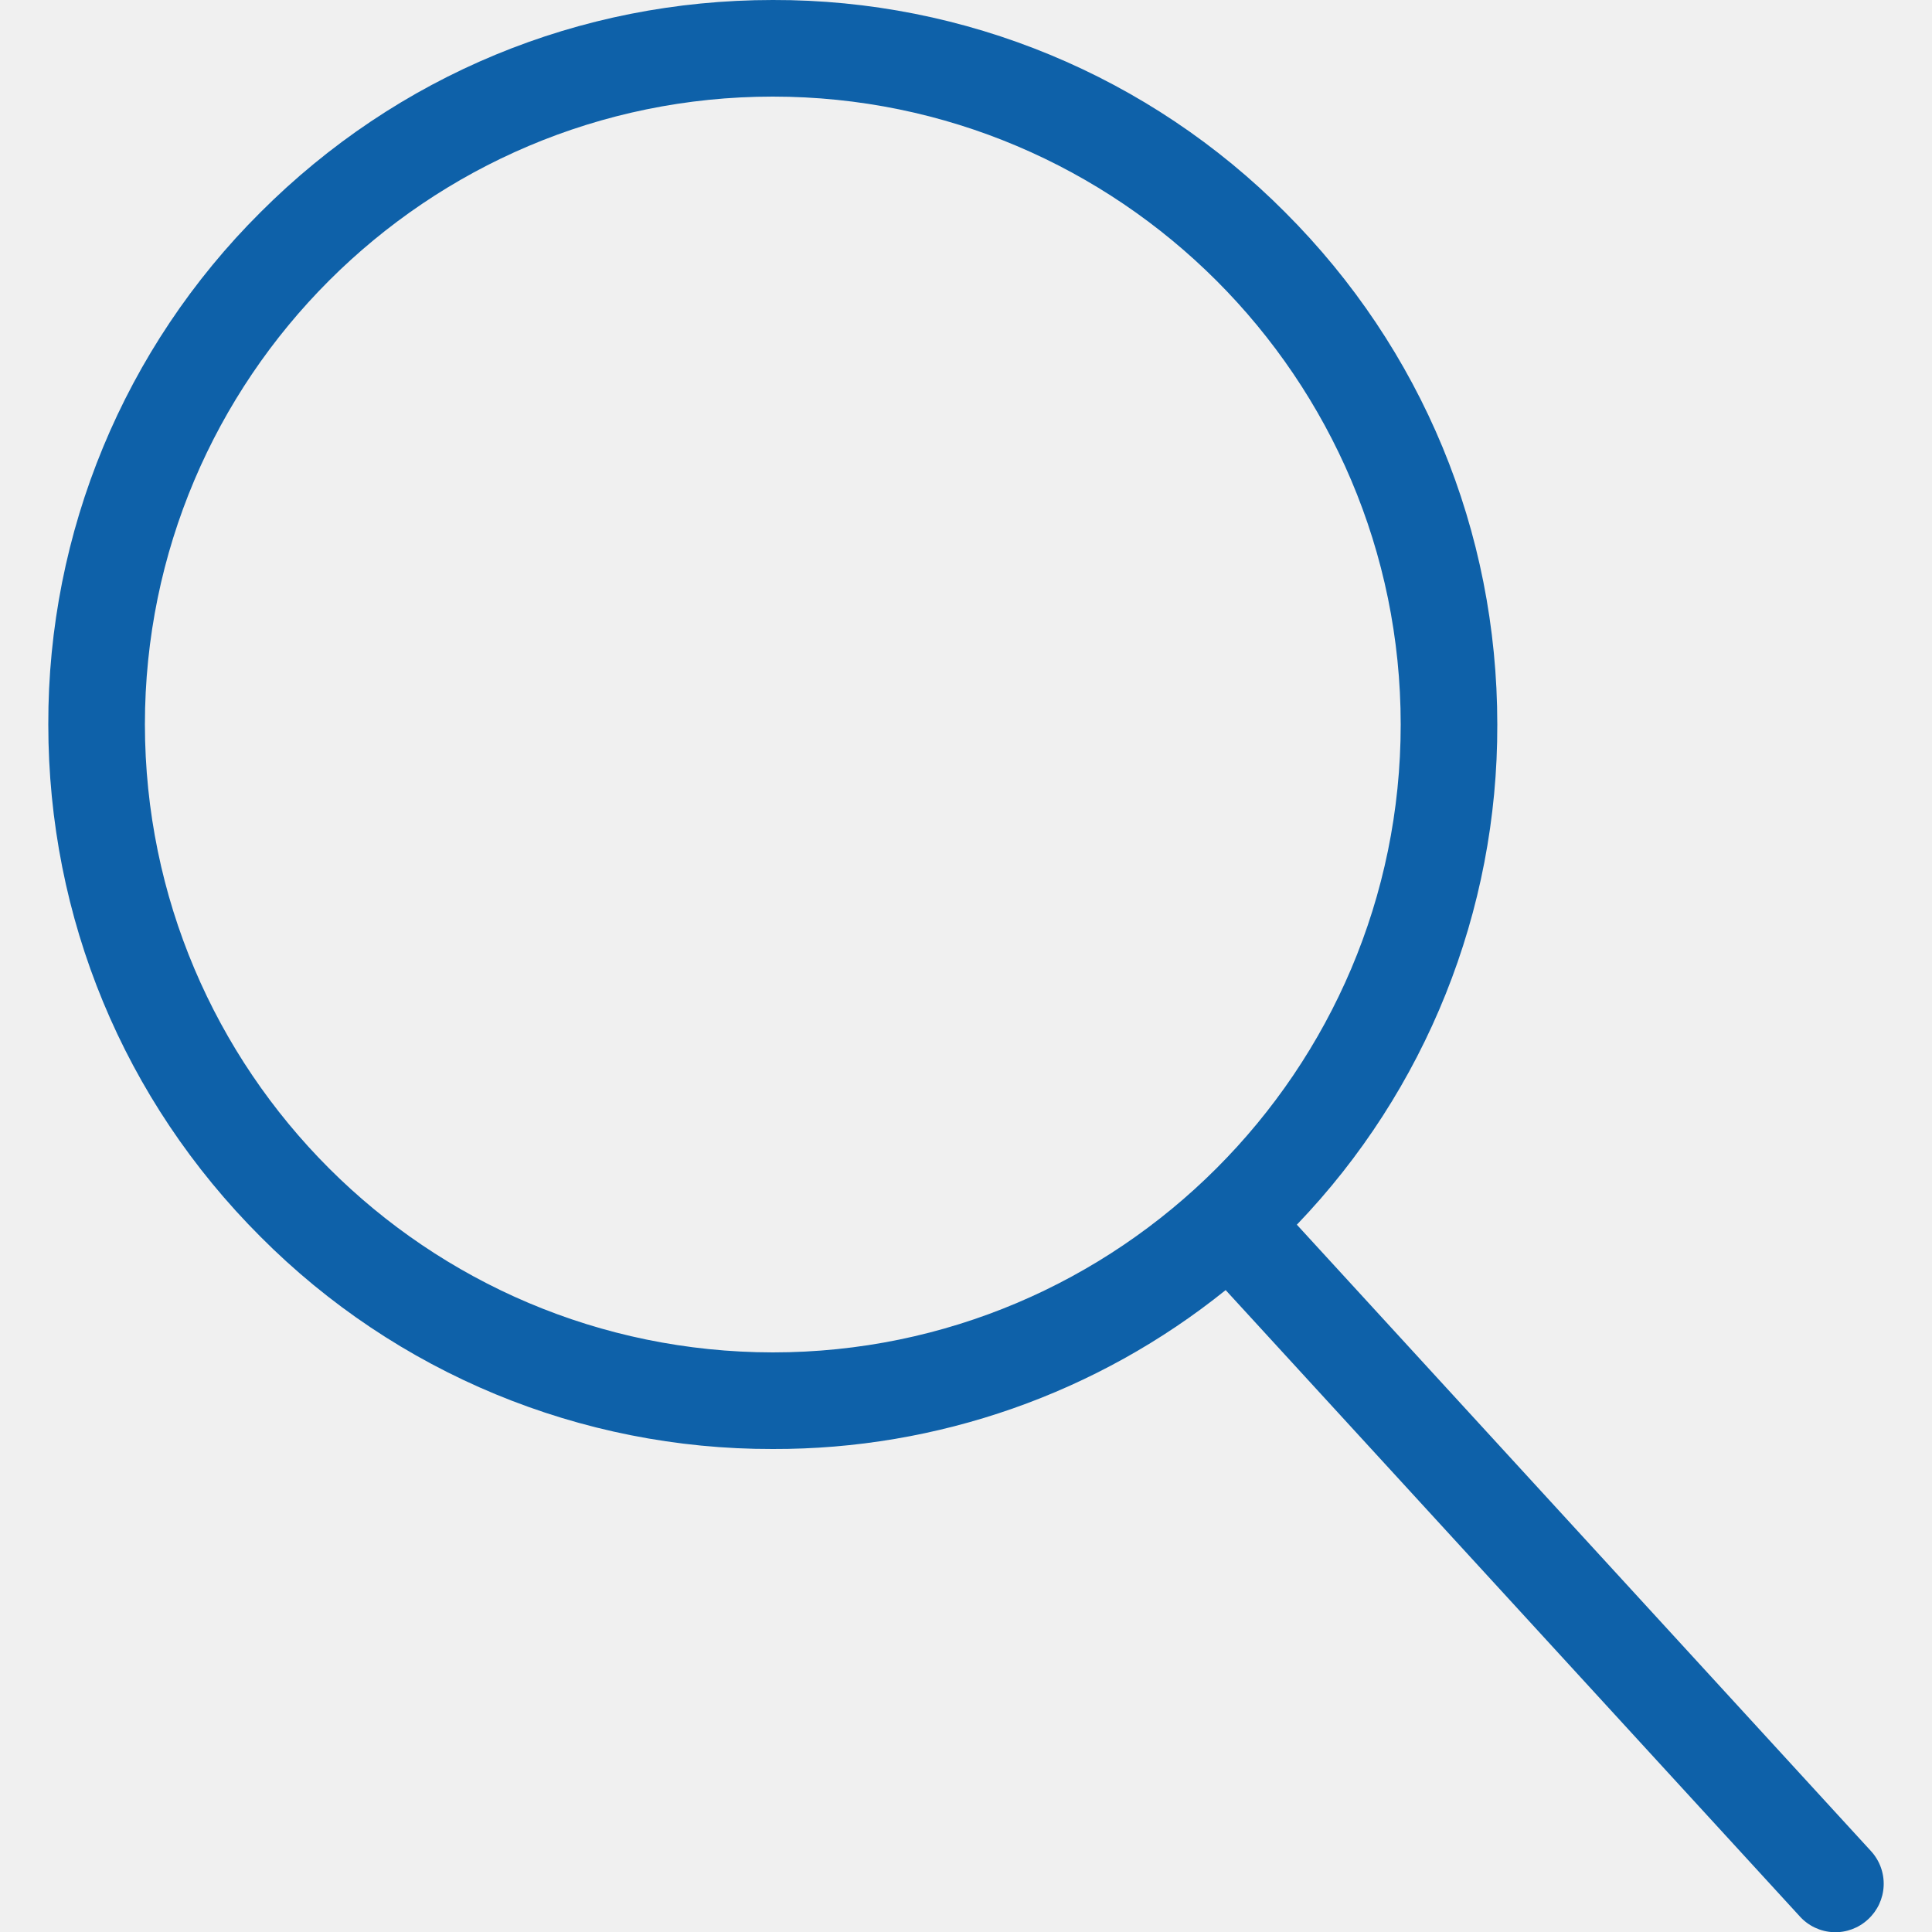
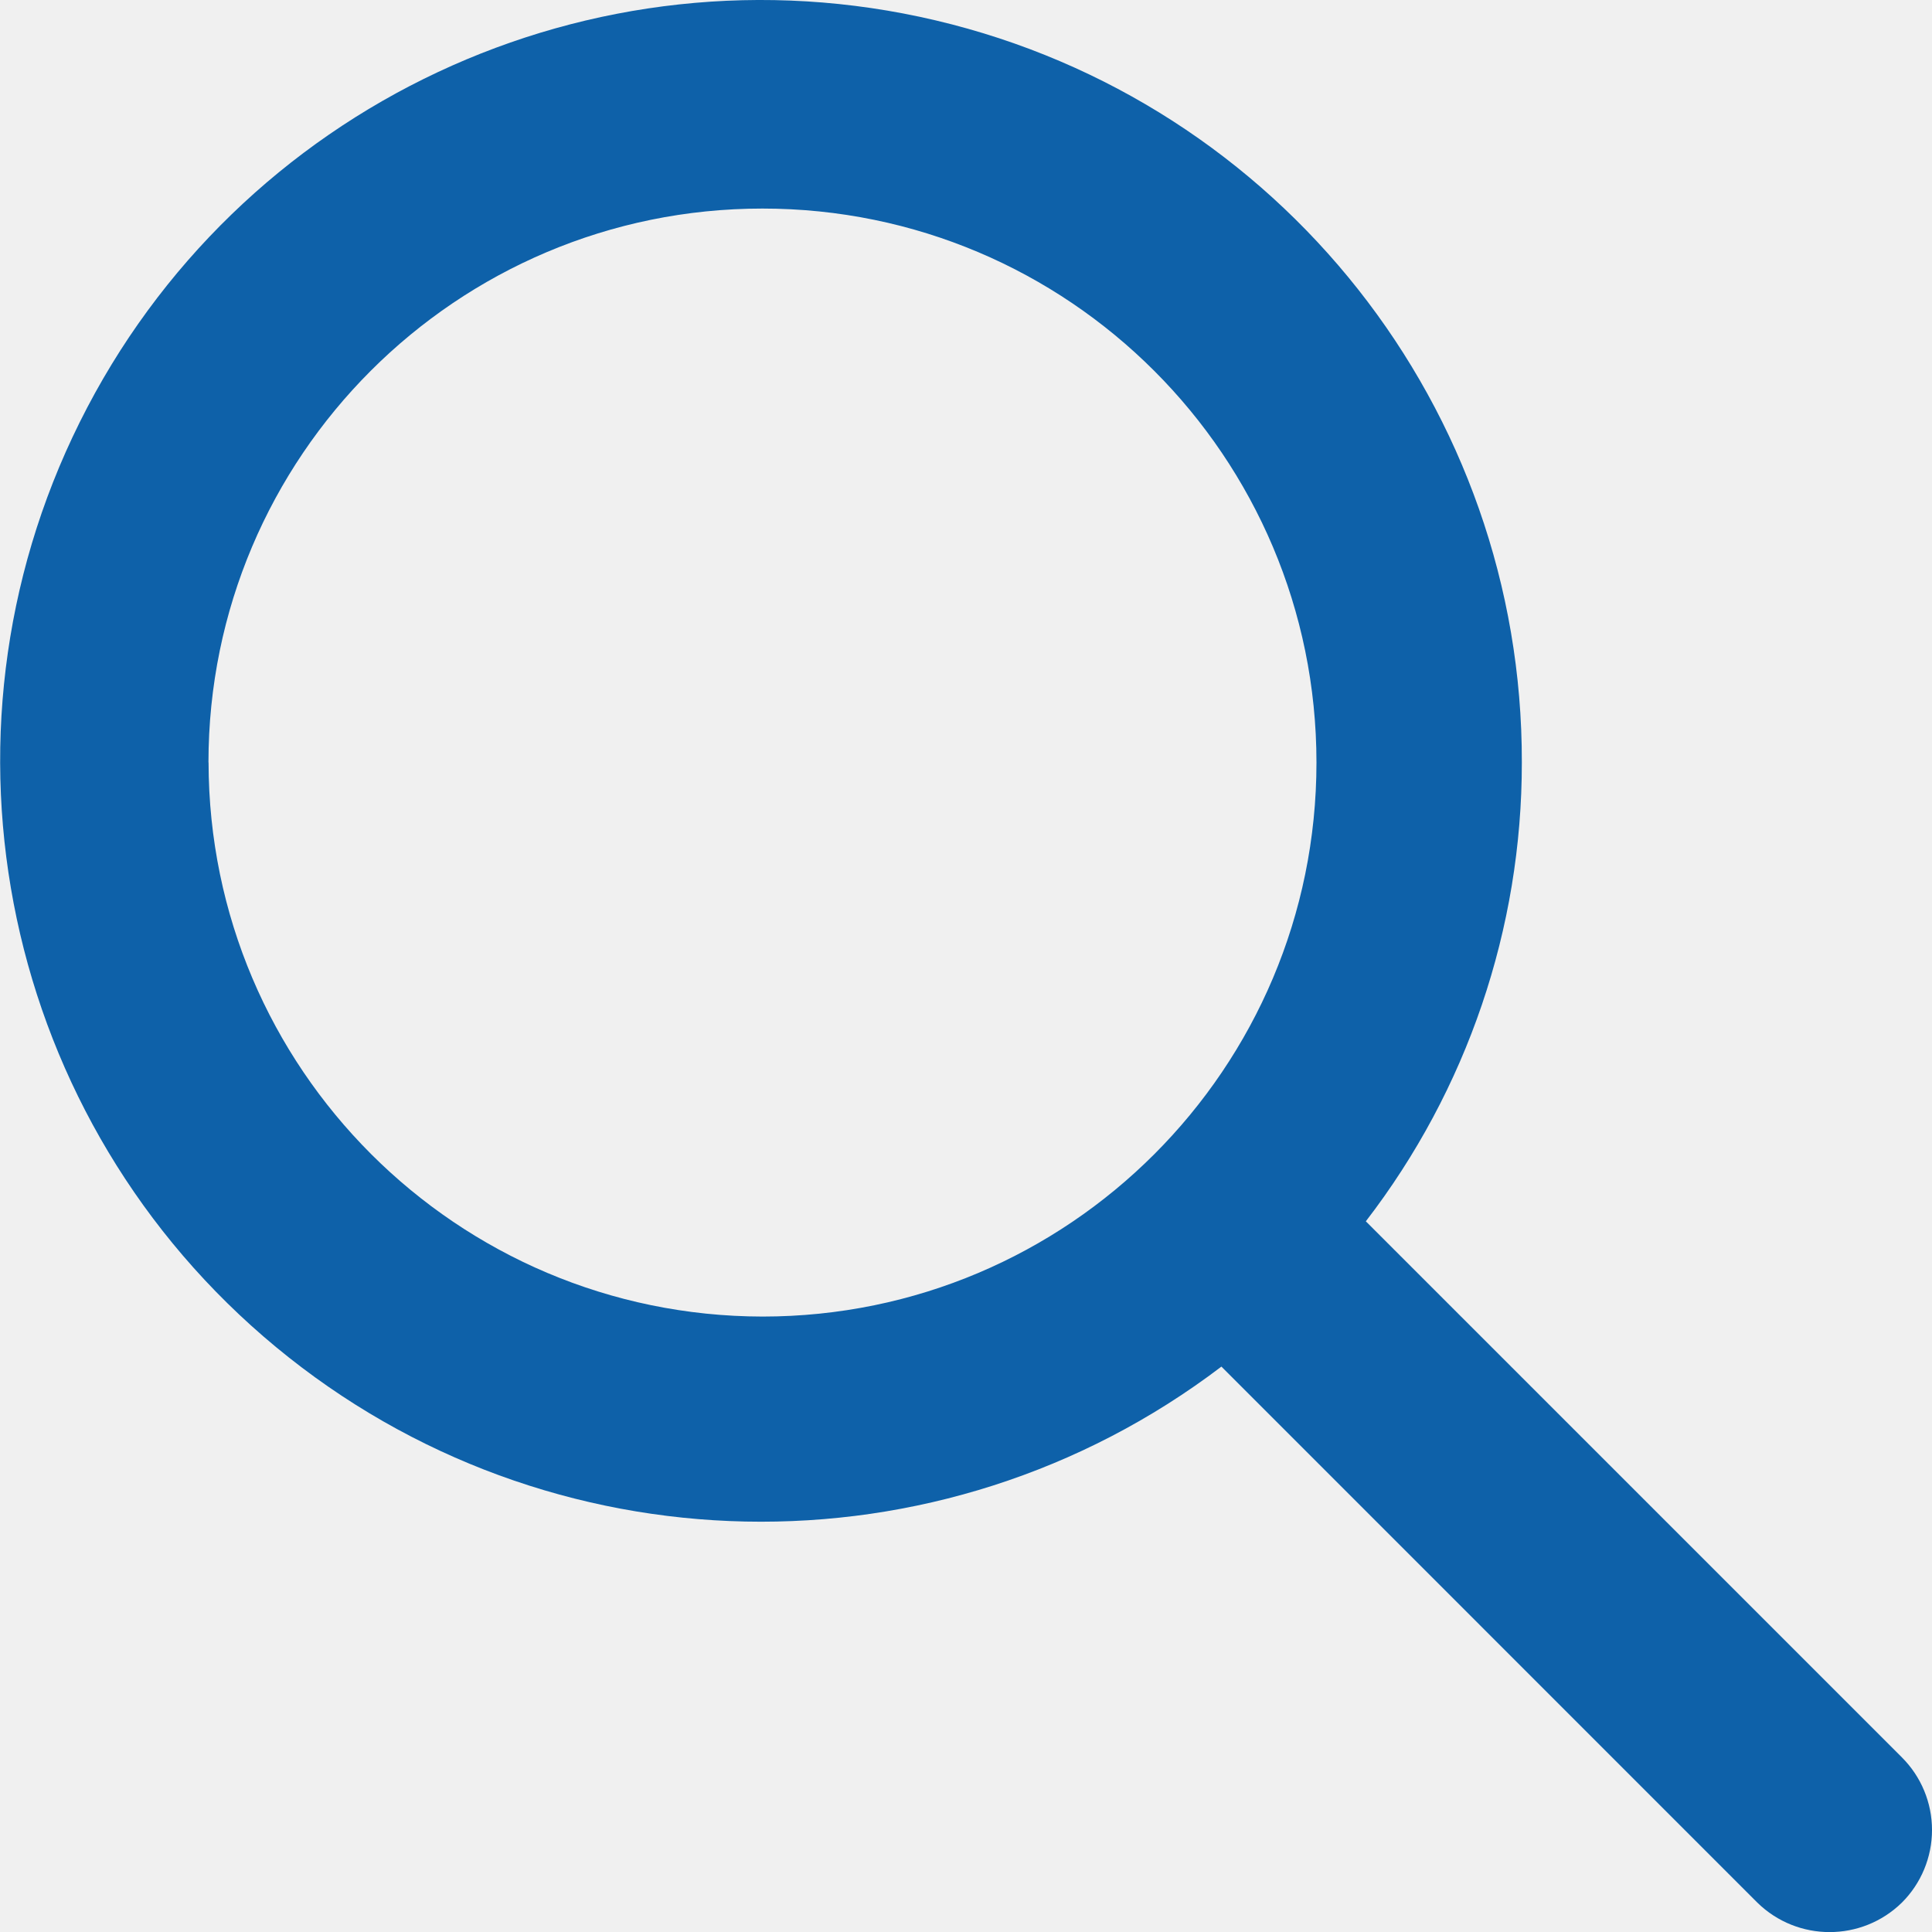
<svg xmlns="http://www.w3.org/2000/svg" width="20" height="20" fill="none">
  <g clip-path="url(#a)">
-     <path fill="#0E61A9" fill-rule="evenodd" d="M1.5 7.5C1.5 3.916 4.414 1 8 1c3.583 0 6.5 2.916 6.5 6.5S11.582 14 8 14a6.507 6.507 0 0 1-6.5-6.5Zm17.868 11.662-5.943-6.484A7.447 7.447 0 0 0 15.5 7.5c0-2.003-.78-3.887-2.197-5.303A7.454 7.454 0 0 0 8 0C5.997 0 4.113.78 2.697 2.197A7.454 7.454 0 0 0 .5 7.5c0 2.003.78 3.887 2.197 5.303A7.454 7.454 0 0 0 8 15a7.44 7.44 0 0 0 4.688-1.645l5.943 6.483a.496.496 0 0 0 .707.031.5.5 0 0 0 .03-.707Z" clip-rule="evenodd" />
+     <path fill="#0E61A9" d="m19.688 18.192-5.549-5.549a7.775 7.775 0 0 0 1.615-4.75 7.876 7.876 0 1 0-3.11 6.254l5.548 5.549a1.07 1.07 0 0 0 1.496 0 1.062 1.062 0 0 0 0-1.504ZM2.158 7.893a5.735 5.735 0 1 1 5.736 5.736 5.744 5.744 0 0 1-5.735-5.736Z" />
  </g>
  <defs>
    <clipPath id="a">
-       <path fill="#fff" d="M0 0h20v20.002H0z" />
+       <path fill="#fff" d="M0 0h20v20H0z" />
    </clipPath>
  </defs>
</svg>
